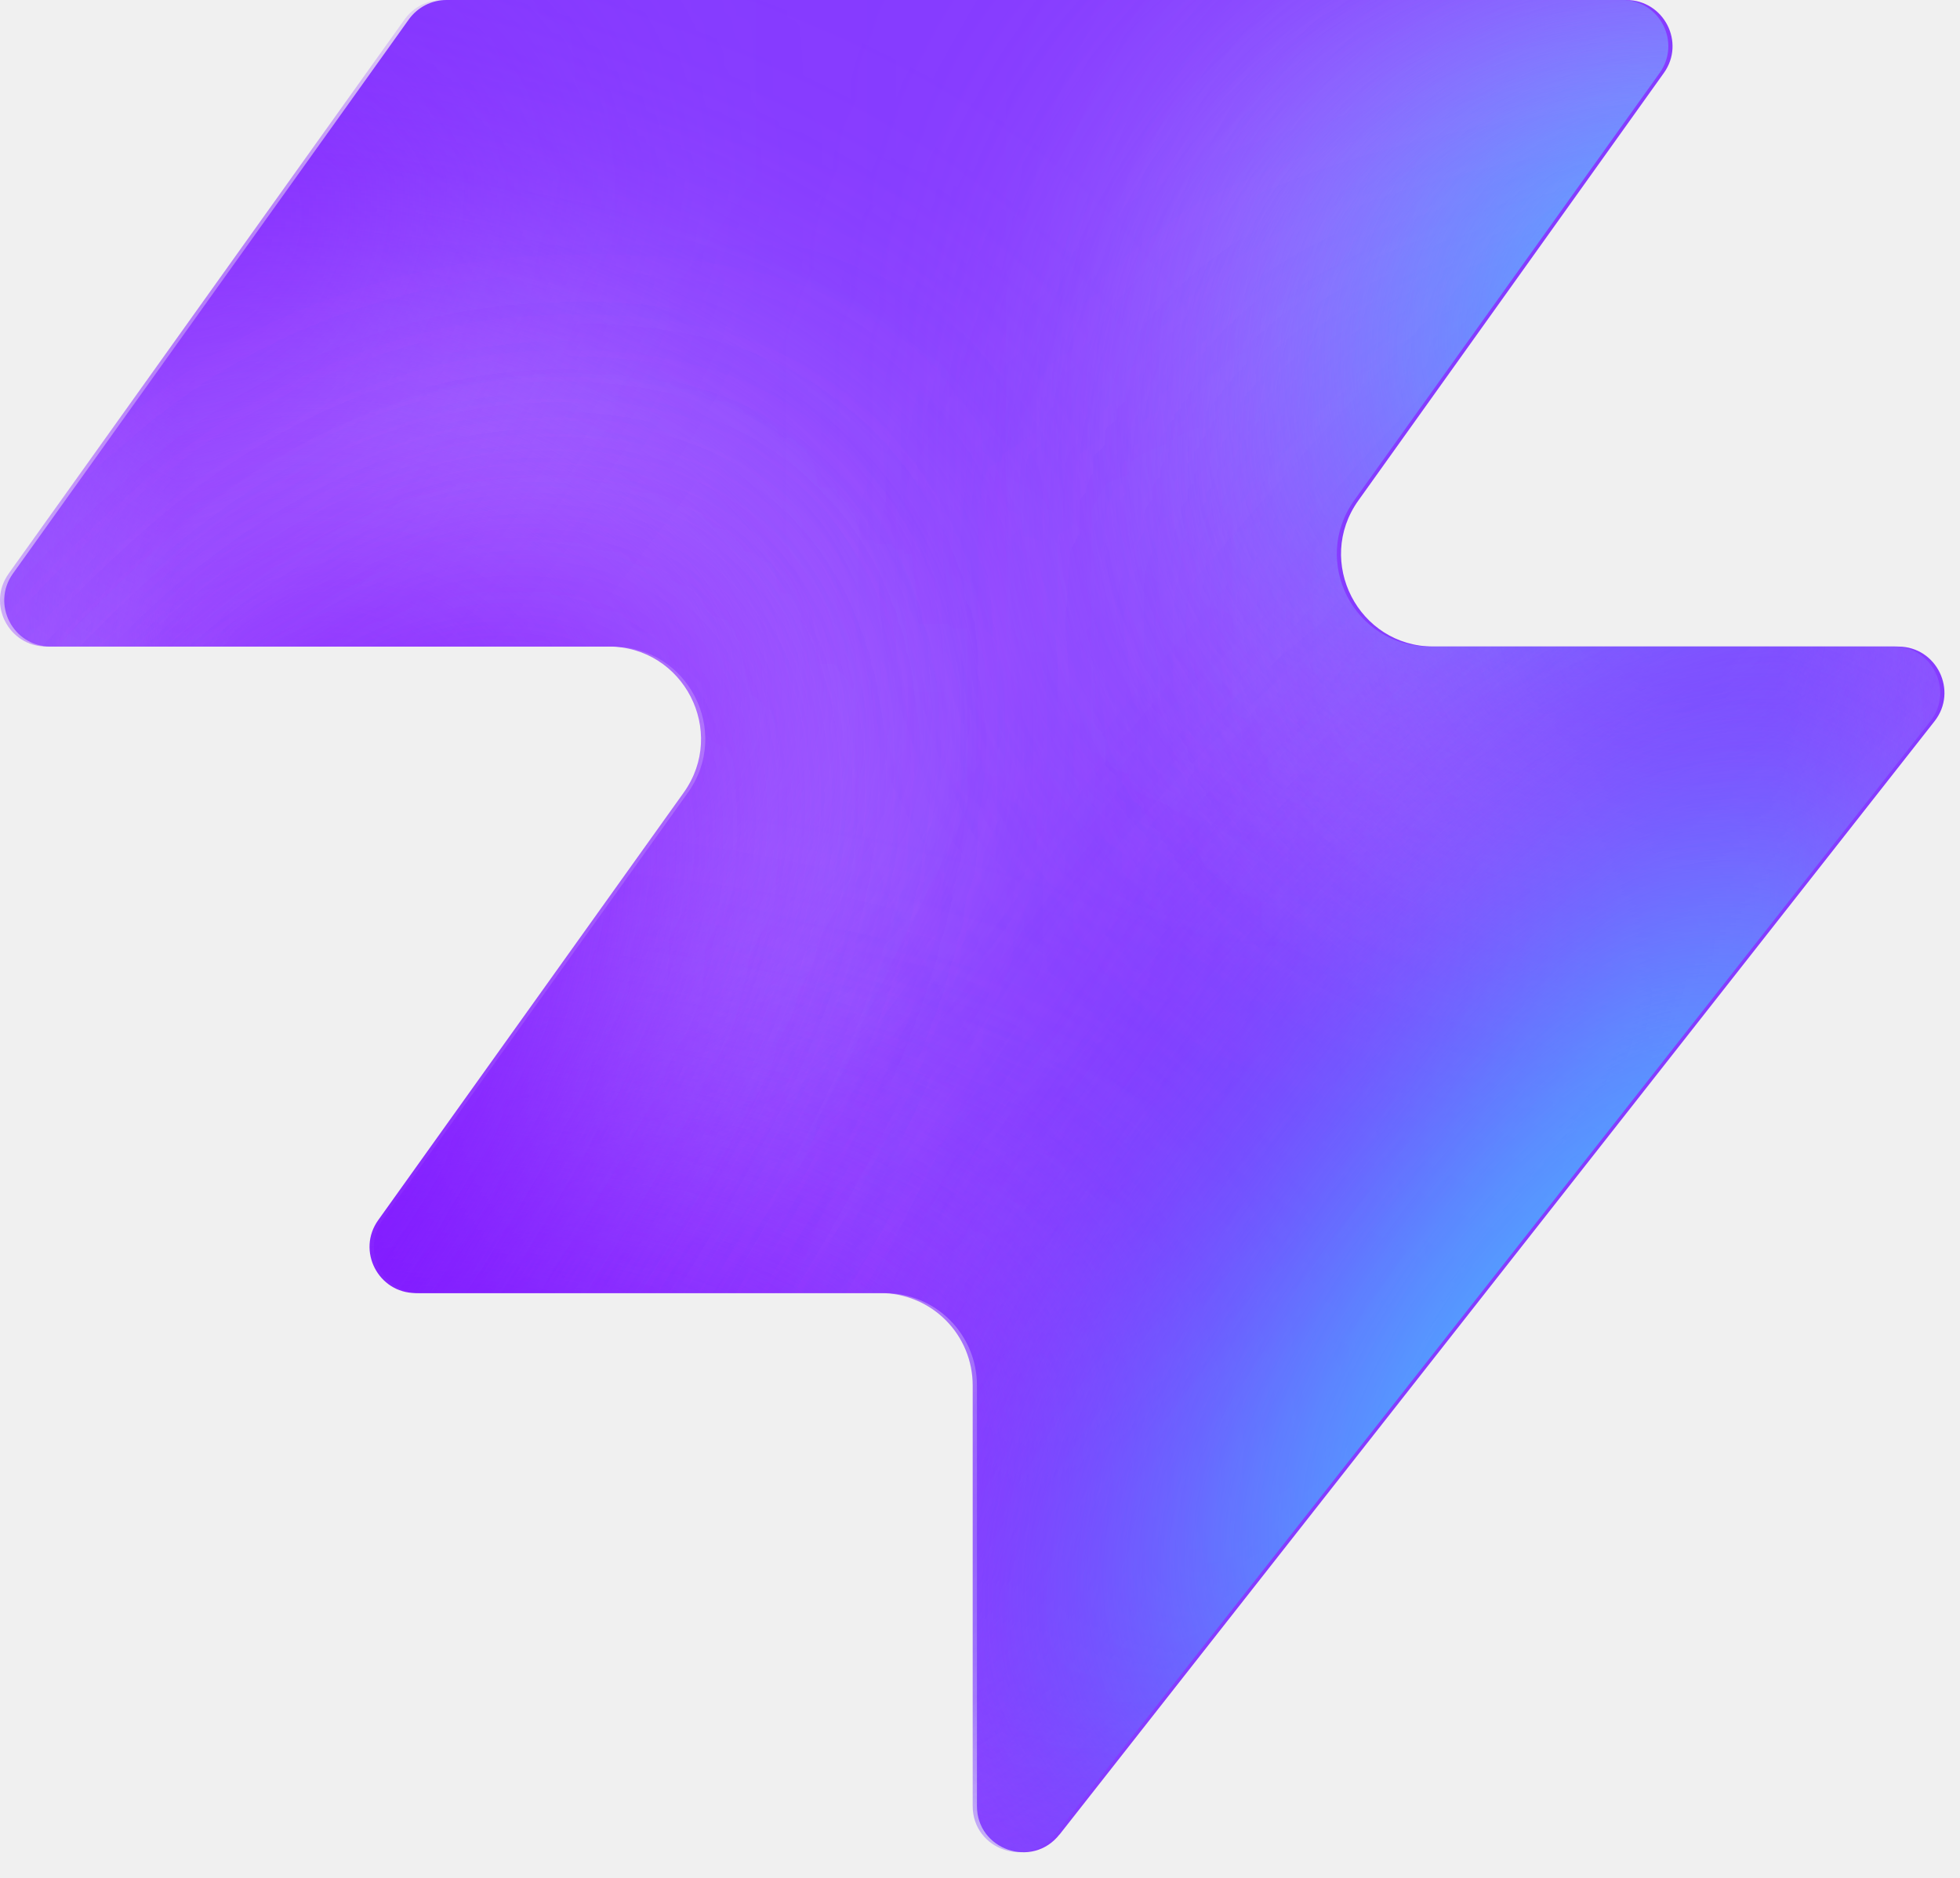
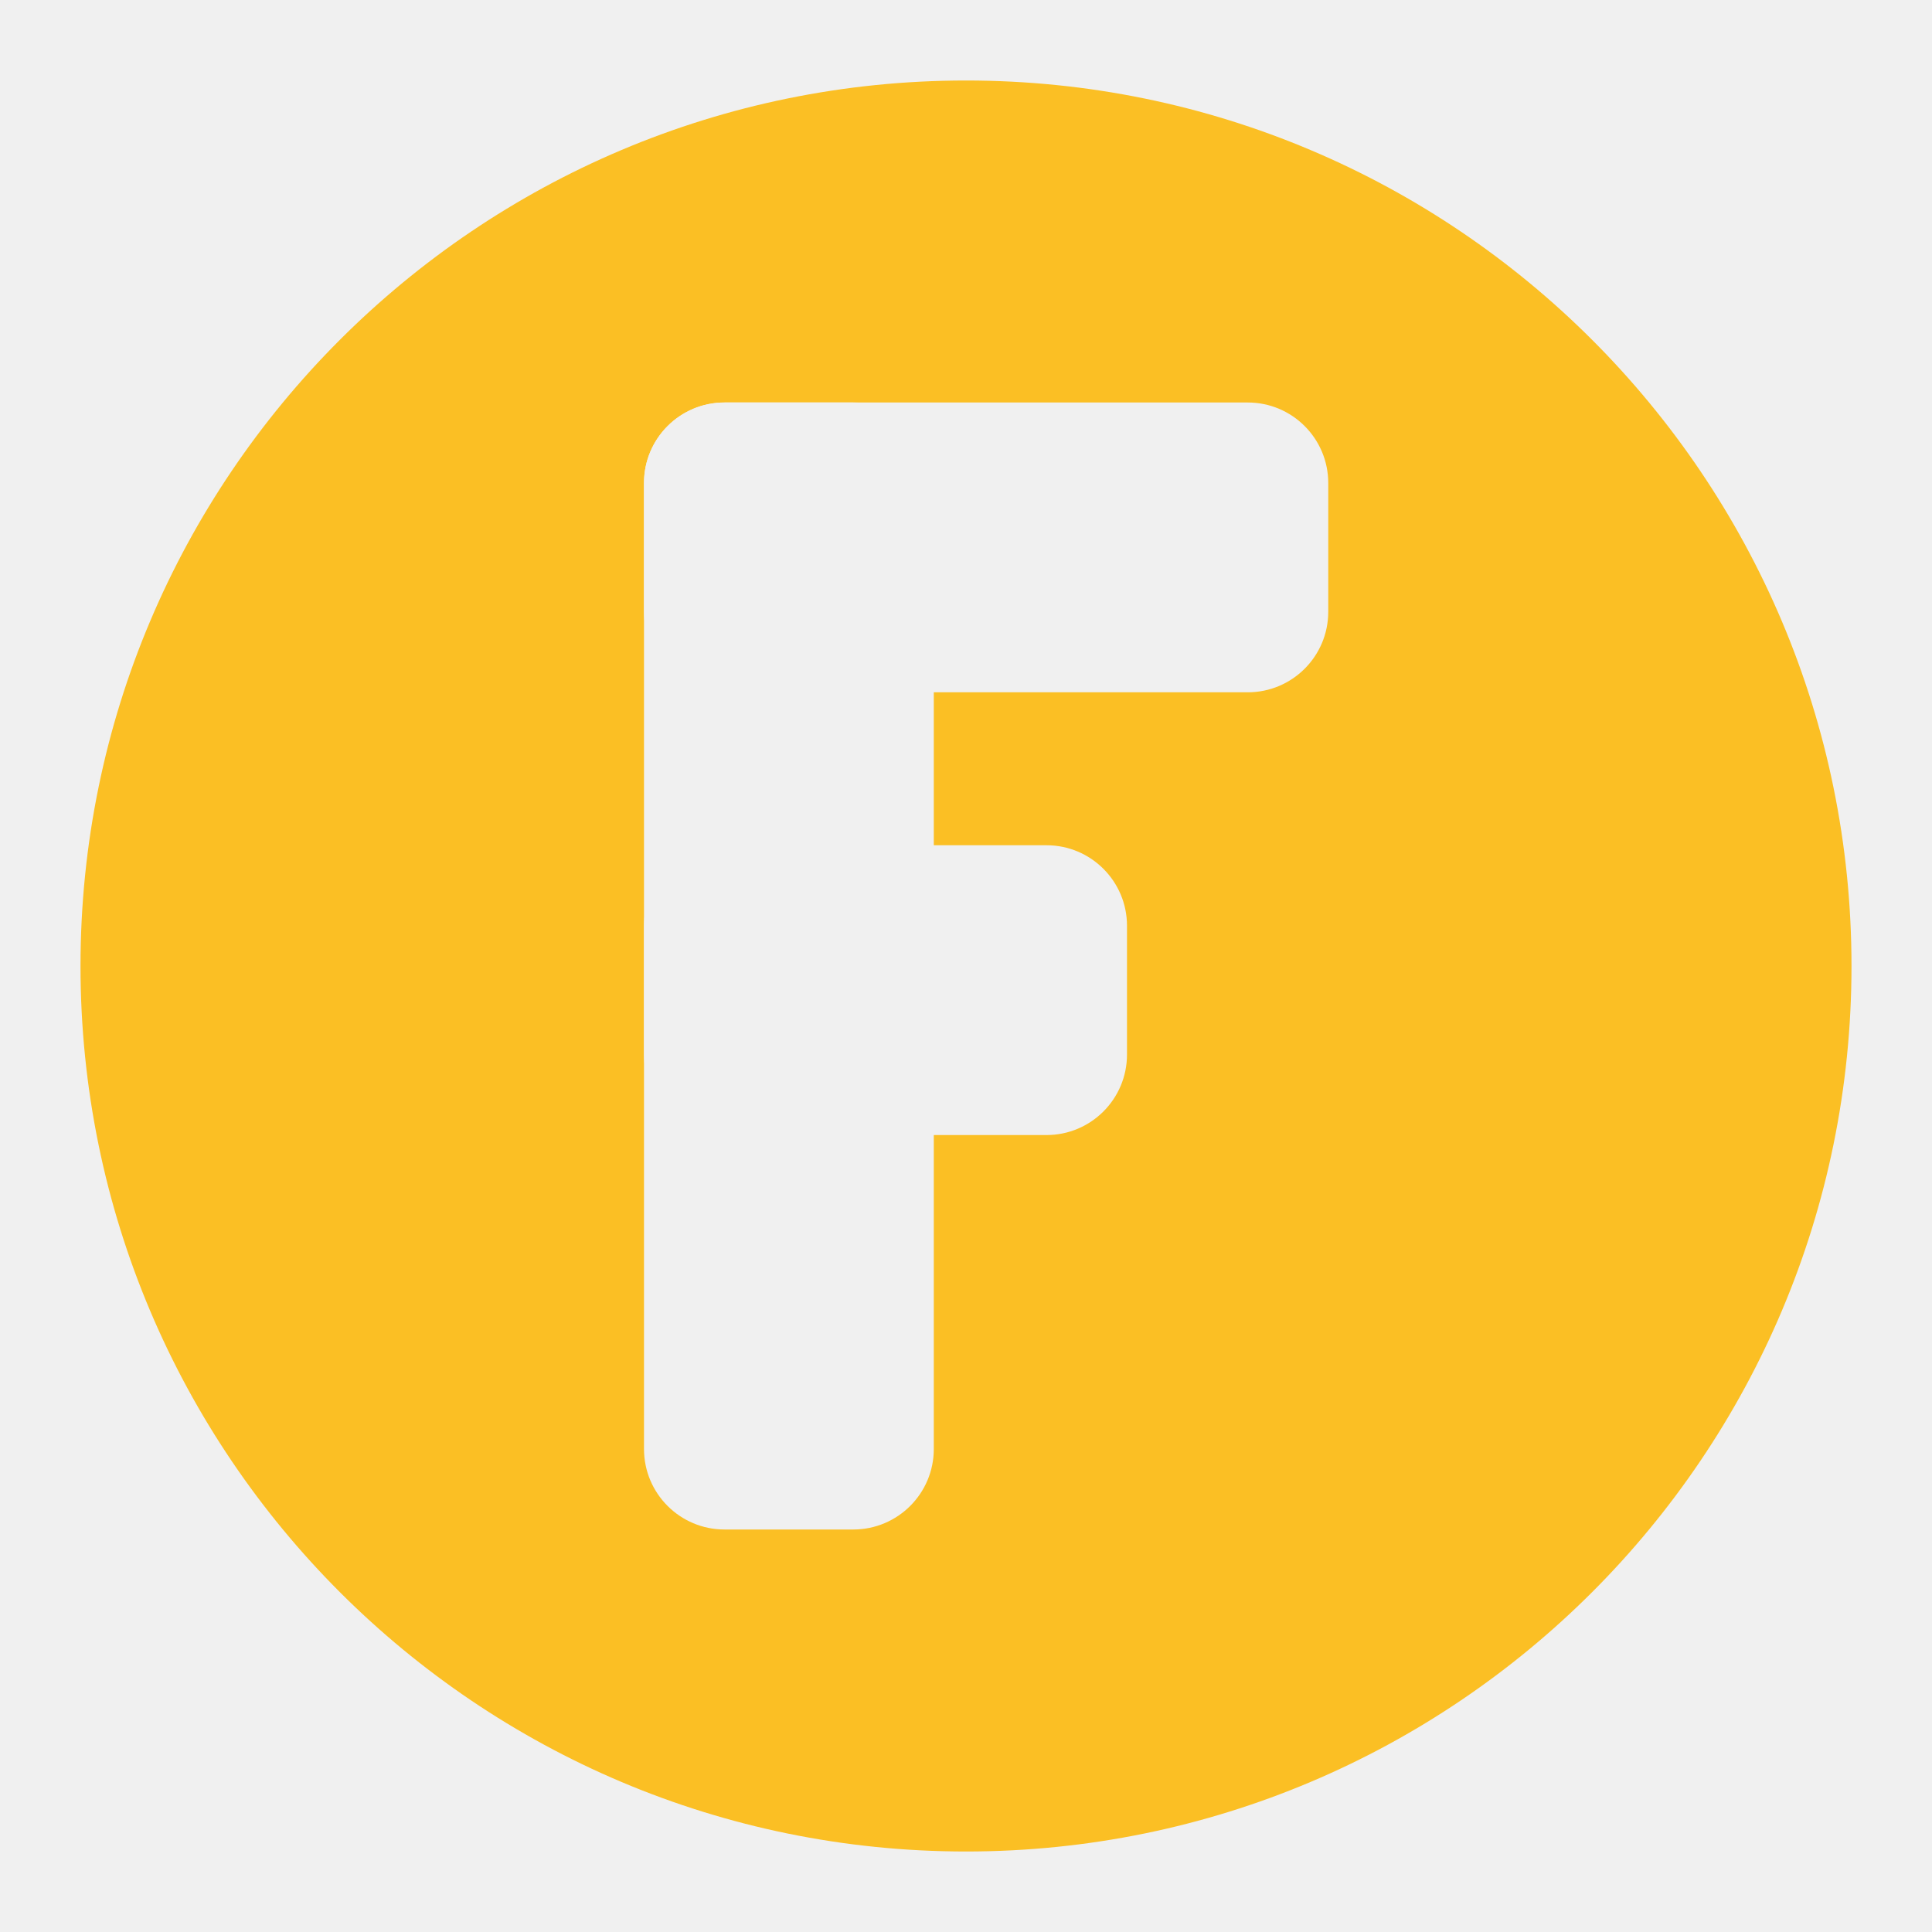
- <svg xmlns="http://www.w3.org/2000/svg" width="48" height="46" fill="none" viewBox="0 0 48 46">
-   <path fill="#863bff" d="M25.946 44.938c-.664.845-2.021.375-2.021-.698V33.937a2.26 2.26 0 0 0-2.262-2.262H10.287c-.92 0-1.456-1.04-.92-1.788l7.48-10.471c1.07-1.497 0-3.578-1.842-3.578H1.237c-.92 0-1.456-1.04-.92-1.788L10.013.474c.214-.297.556-.474.92-.474h28.894c.92 0 1.456 1.04.92 1.788l-7.48 10.471c-1.07 1.498 0 3.579 1.842 3.579h11.377c.943 0 1.473 1.088.89 1.83L25.947 44.94z" style="fill:#863bff;fill:color(display-p3 .525 .23 1);fill-opacity:1" />
-   <mask id="a" width="48" height="46" x="0" y="0" maskUnits="userSpaceOnUse" style="mask-type:alpha">
-     <path fill="#000" d="M25.842 44.938c-.664.844-2.021.375-2.021-.698V33.937a2.26 2.26 0 0 0-2.262-2.262H10.183c-.92 0-1.456-1.04-.92-1.788l7.48-10.471c1.07-1.498 0-3.579-1.842-3.579H1.133c-.92 0-1.456-1.04-.92-1.787L9.91.473c.214-.297.556-.474.92-.474h28.894c.92 0 1.456 1.04.92 1.788l-7.48 10.471c-1.07 1.498 0 3.578 1.842 3.578h11.377c.943 0 1.473 1.088.89 1.832L25.843 44.94z" style="fill:#000;fill-opacity:1" />
+ <svg xmlns="http://www.w3.org/2000/svg" width="32" height="32" viewBox="0 0 24 24">
+   <mask id="favicon-f-cut" maskUnits="userSpaceOnUse" x="0" y="0" width="24" height="24">
+     <rect width="24" height="24" fill="#fff" />
+     <rect x="8" y="5" width="3.6" height="14" rx="1" fill="#000" />
+     <rect x="8" y="5" width="8.5" height="3.6" rx="1" fill="#000" />
+     <rect x="8" y="10.5" width="6" height="3.6" rx="1" fill="#000" />
  </mask>
-   <g mask="url(#a)">
-     <g filter="url(#b)">
-       <ellipse cx="5.508" cy="14.704" fill="#ede6ff" rx="5.508" ry="14.704" style="fill:#ede6ff;fill:color(display-p3 .927 .903 1);fill-opacity:1" transform="matrix(.00324 1 1 -.00324 -4.47 31.516)" />
-     </g>
-     <g filter="url(#c)">
-       <ellipse cx="10.399" cy="29.851" fill="#ede6ff" rx="10.399" ry="29.851" style="fill:#ede6ff;fill:color(display-p3 .927 .903 1);fill-opacity:1" transform="matrix(.00324 1 1 -.00324 -39.328 7.883)" />
-     </g>
-     <g filter="url(#d)">
-       <ellipse cx="5.508" cy="30.487" fill="#7e14ff" rx="5.508" ry="30.487" style="fill:#7e14ff;fill:color(display-p3 .492 .077 1);fill-opacity:1" transform="rotate(89.814 -25.913 -14.639)scale(1 -1)" />
-     </g>
-     <g filter="url(#e)">
-       <ellipse cx="5.508" cy="30.599" fill="#7e14ff" rx="5.508" ry="30.599" style="fill:#7e14ff;fill:color(display-p3 .492 .077 1);fill-opacity:1" transform="rotate(89.814 -32.644 -3.334)scale(1 -1)" />
-     </g>
-     <g filter="url(#f)">
-       <ellipse cx="5.508" cy="30.599" fill="#7e14ff" rx="5.508" ry="30.599" style="fill:#7e14ff;fill:color(display-p3 .492 .077 1);fill-opacity:1" transform="matrix(.00324 1 1 -.00324 -34.34 30.47)" />
-     </g>
-     <g filter="url(#g)">
-       <ellipse cx="14.072" cy="22.078" fill="#ede6ff" rx="14.072" ry="22.078" style="fill:#ede6ff;fill:color(display-p3 .927 .903 1);fill-opacity:1" transform="rotate(93.35 24.506 48.493)scale(-1 1)" />
-     </g>
-     <g filter="url(#h)">
-       <ellipse cx="3.47" cy="21.501" fill="#7e14ff" rx="3.47" ry="21.501" style="fill:#7e14ff;fill:color(display-p3 .492 .077 1);fill-opacity:1" transform="rotate(89.009 28.708 47.59)scale(-1 1)" />
-     </g>
-     <g filter="url(#i)">
-       <ellipse cx="3.47" cy="21.501" fill="#7e14ff" rx="3.47" ry="21.501" style="fill:#7e14ff;fill:color(display-p3 .492 .077 1);fill-opacity:1" transform="rotate(89.009 28.708 47.59)scale(-1 1)" />
-     </g>
-     <g filter="url(#j)">
-       <ellipse cx=".387" cy="8.972" fill="#7e14ff" rx="4.407" ry="29.108" style="fill:#7e14ff;fill:color(display-p3 .492 .077 1);fill-opacity:1" transform="rotate(39.51 .387 8.972)" />
-     </g>
-     <g filter="url(#k)">
-       <ellipse cx="47.523" cy="-6.092" fill="#7e14ff" rx="4.407" ry="29.108" style="fill:#7e14ff;fill:color(display-p3 .492 .077 1);fill-opacity:1" transform="rotate(37.892 47.523 -6.092)" />
-     </g>
-     <g filter="url(#l)">
-       <ellipse cx="41.412" cy="6.333" fill="#47bfff" rx="5.971" ry="9.665" style="fill:#47bfff;fill:color(display-p3 .28 .748 1);fill-opacity:1" transform="rotate(37.892 41.412 6.333)" />
-     </g>
-     <g filter="url(#m)">
-       <ellipse cx="-1.879" cy="38.332" fill="#7e14ff" rx="4.407" ry="29.108" style="fill:#7e14ff;fill:color(display-p3 .492 .077 1);fill-opacity:1" transform="rotate(37.892 -1.88 38.332)" />
-     </g>
-     <g filter="url(#n)">
-       <ellipse cx="-1.879" cy="38.332" fill="#7e14ff" rx="4.407" ry="29.108" style="fill:#7e14ff;fill:color(display-p3 .492 .077 1);fill-opacity:1" transform="rotate(37.892 -1.88 38.332)" />
-     </g>
-     <g filter="url(#o)">
-       <ellipse cx="35.651" cy="29.907" fill="#7e14ff" rx="4.407" ry="29.108" style="fill:#7e14ff;fill:color(display-p3 .492 .077 1);fill-opacity:1" transform="rotate(37.892 35.651 29.907)" />
-     </g>
-     <g filter="url(#p)">
-       <ellipse cx="38.418" cy="32.4" fill="#47bfff" rx="5.971" ry="15.297" style="fill:#47bfff;fill:color(display-p3 .28 .748 1);fill-opacity:1" transform="rotate(37.892 38.418 32.4)" />
-     </g>
-   </g>
-   <defs>
-     <filter id="b" width="60.045" height="41.654" x="-19.77" y="16.149" color-interpolation-filters="sRGB" filterUnits="userSpaceOnUse">
-       <feFlood flood-opacity="0" result="BackgroundImageFix" />
-       <feBlend in="SourceGraphic" in2="BackgroundImageFix" result="shape" />
-       <feGaussianBlur result="effect1_foregroundBlur_2002_17158" stdDeviation="7.659" />
-     </filter>
-     <filter id="c" width="90.34" height="51.437" x="-54.613" y="-7.533" color-interpolation-filters="sRGB" filterUnits="userSpaceOnUse">
-       <feFlood flood-opacity="0" result="BackgroundImageFix" />
-       <feBlend in="SourceGraphic" in2="BackgroundImageFix" result="shape" />
-       <feGaussianBlur result="effect1_foregroundBlur_2002_17158" stdDeviation="7.659" />
-     </filter>
-     <filter id="d" width="79.355" height="29.4" x="-49.64" y="2.03" color-interpolation-filters="sRGB" filterUnits="userSpaceOnUse">
-       <feFlood flood-opacity="0" result="BackgroundImageFix" />
-       <feBlend in="SourceGraphic" in2="BackgroundImageFix" result="shape" />
-       <feGaussianBlur result="effect1_foregroundBlur_2002_17158" stdDeviation="4.596" />
-     </filter>
-     <filter id="e" width="79.579" height="29.4" x="-45.045" y="20.029" color-interpolation-filters="sRGB" filterUnits="userSpaceOnUse">
-       <feFlood flood-opacity="0" result="BackgroundImageFix" />
-       <feBlend in="SourceGraphic" in2="BackgroundImageFix" result="shape" />
-       <feGaussianBlur result="effect1_foregroundBlur_2002_17158" stdDeviation="4.596" />
-     </filter>
-     <filter id="f" width="79.579" height="29.4" x="-43.513" y="21.178" color-interpolation-filters="sRGB" filterUnits="userSpaceOnUse">
-       <feFlood flood-opacity="0" result="BackgroundImageFix" />
-       <feBlend in="SourceGraphic" in2="BackgroundImageFix" result="shape" />
-       <feGaussianBlur result="effect1_foregroundBlur_2002_17158" stdDeviation="4.596" />
-     </filter>
-     <filter id="g" width="74.749" height="58.852" x="15.756" y="-17.901" color-interpolation-filters="sRGB" filterUnits="userSpaceOnUse">
-       <feFlood flood-opacity="0" result="BackgroundImageFix" />
-       <feBlend in="SourceGraphic" in2="BackgroundImageFix" result="shape" />
-       <feGaussianBlur result="effect1_foregroundBlur_2002_17158" stdDeviation="7.659" />
-     </filter>
-     <filter id="h" width="61.377" height="25.362" x="23.548" y="2.284" color-interpolation-filters="sRGB" filterUnits="userSpaceOnUse">
-       <feFlood flood-opacity="0" result="BackgroundImageFix" />
-       <feBlend in="SourceGraphic" in2="BackgroundImageFix" result="shape" />
-       <feGaussianBlur result="effect1_foregroundBlur_2002_17158" stdDeviation="4.596" />
-     </filter>
-     <filter id="i" width="61.377" height="25.362" x="23.548" y="2.284" color-interpolation-filters="sRGB" filterUnits="userSpaceOnUse">
-       <feFlood flood-opacity="0" result="BackgroundImageFix" />
-       <feBlend in="SourceGraphic" in2="BackgroundImageFix" result="shape" />
-       <feGaussianBlur result="effect1_foregroundBlur_2002_17158" stdDeviation="4.596" />
-     </filter>
-     <filter id="j" width="56.045" height="63.649" x="-27.636" y="-22.853" color-interpolation-filters="sRGB" filterUnits="userSpaceOnUse">
-       <feFlood flood-opacity="0" result="BackgroundImageFix" />
-       <feBlend in="SourceGraphic" in2="BackgroundImageFix" result="shape" />
-       <feGaussianBlur result="effect1_foregroundBlur_2002_17158" stdDeviation="4.596" />
-     </filter>
-     <filter id="k" width="54.814" height="64.646" x="20.116" y="-38.415" color-interpolation-filters="sRGB" filterUnits="userSpaceOnUse">
-       <feFlood flood-opacity="0" result="BackgroundImageFix" />
-       <feBlend in="SourceGraphic" in2="BackgroundImageFix" result="shape" />
-       <feGaussianBlur result="effect1_foregroundBlur_2002_17158" stdDeviation="4.596" />
-     </filter>
-     <filter id="l" width="33.541" height="35.313" x="24.641" y="-11.323" color-interpolation-filters="sRGB" filterUnits="userSpaceOnUse">
-       <feFlood flood-opacity="0" result="BackgroundImageFix" />
-       <feBlend in="SourceGraphic" in2="BackgroundImageFix" result="shape" />
-       <feGaussianBlur result="effect1_foregroundBlur_2002_17158" stdDeviation="4.596" />
-     </filter>
-     <filter id="m" width="54.814" height="64.646" x="-29.286" y="6.009" color-interpolation-filters="sRGB" filterUnits="userSpaceOnUse">
-       <feFlood flood-opacity="0" result="BackgroundImageFix" />
-       <feBlend in="SourceGraphic" in2="BackgroundImageFix" result="shape" />
-       <feGaussianBlur result="effect1_foregroundBlur_2002_17158" stdDeviation="4.596" />
-     </filter>
-     <filter id="n" width="54.814" height="64.646" x="-29.286" y="6.009" color-interpolation-filters="sRGB" filterUnits="userSpaceOnUse">
-       <feFlood flood-opacity="0" result="BackgroundImageFix" />
-       <feBlend in="SourceGraphic" in2="BackgroundImageFix" result="shape" />
-       <feGaussianBlur result="effect1_foregroundBlur_2002_17158" stdDeviation="4.596" />
-     </filter>
-     <filter id="o" width="54.814" height="64.646" x="8.244" y="-2.416" color-interpolation-filters="sRGB" filterUnits="userSpaceOnUse">
-       <feFlood flood-opacity="0" result="BackgroundImageFix" />
-       <feBlend in="SourceGraphic" in2="BackgroundImageFix" result="shape" />
-       <feGaussianBlur result="effect1_foregroundBlur_2002_17158" stdDeviation="4.596" />
-     </filter>
-     <filter id="p" width="39.409" height="43.623" x="18.713" y="10.588" color-interpolation-filters="sRGB" filterUnits="userSpaceOnUse">
-       <feFlood flood-opacity="0" result="BackgroundImageFix" />
-       <feBlend in="SourceGraphic" in2="BackgroundImageFix" result="shape" />
-       <feGaussianBlur result="effect1_foregroundBlur_2002_17158" stdDeviation="4.596" />
-     </filter>
-   </defs>
+   <circle cx="12" cy="12" r="11" fill="#fbbf24" mask="url(#favicon-f-cut)" />
</svg>
